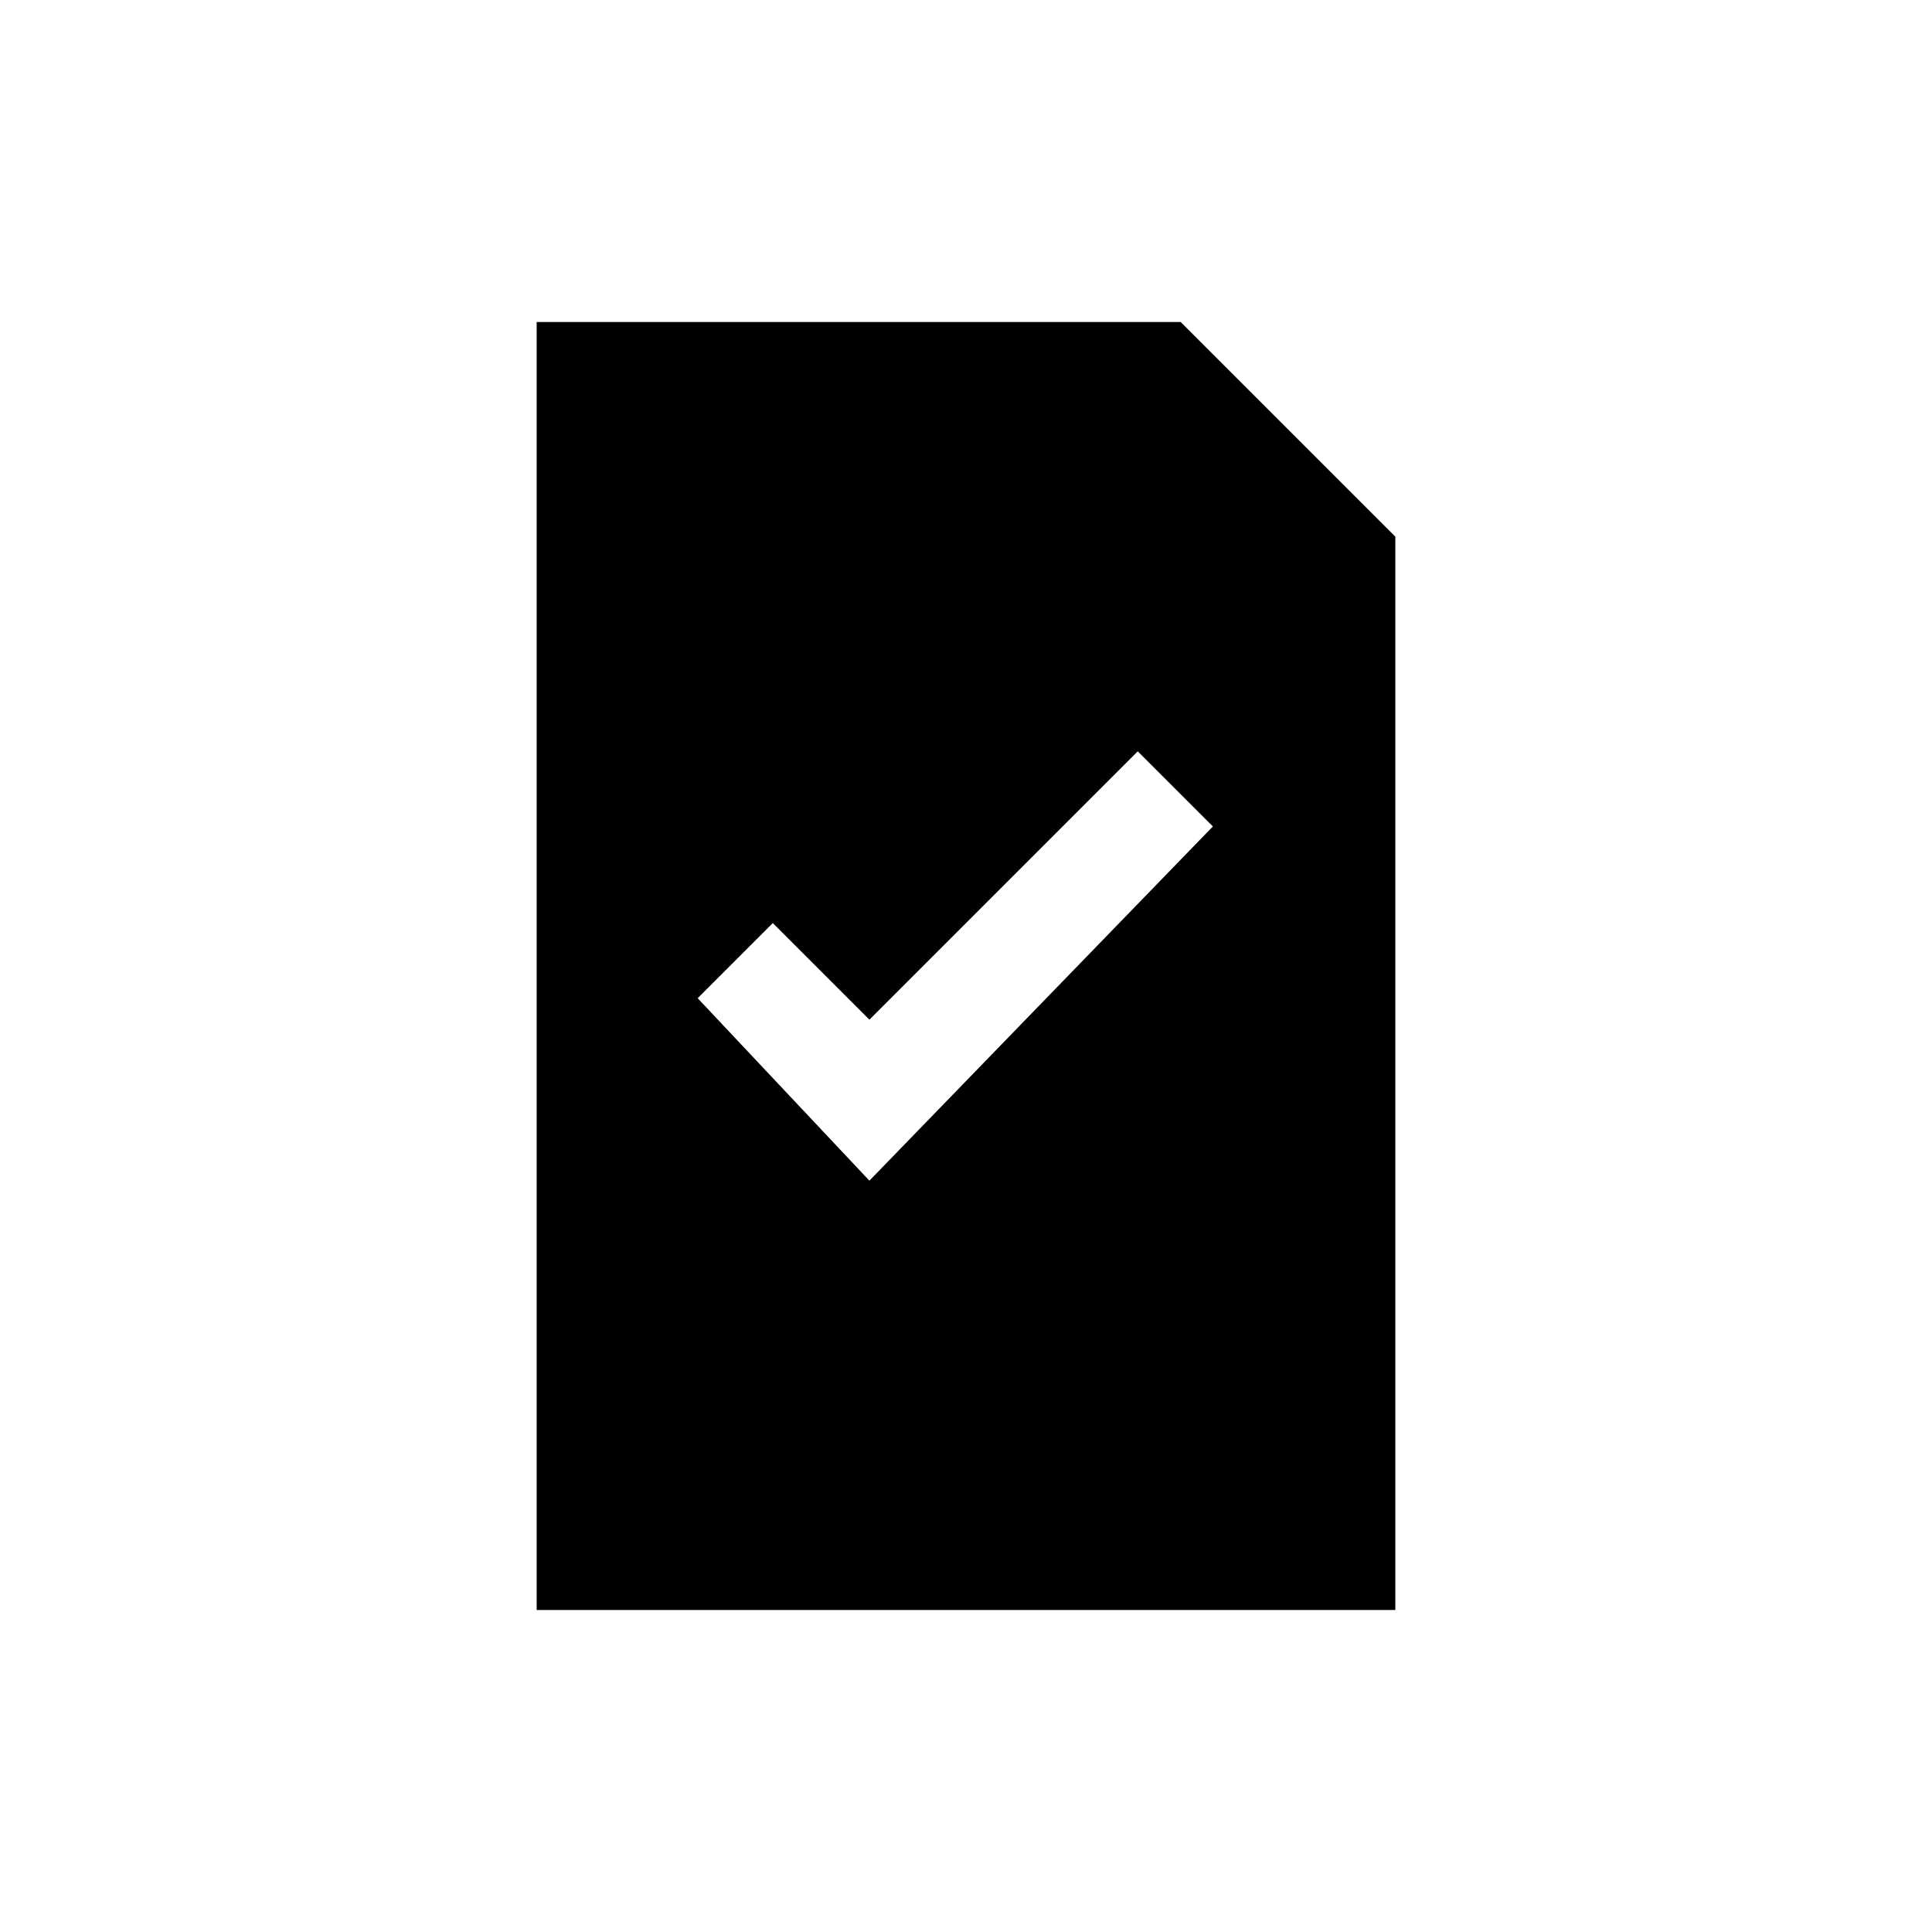
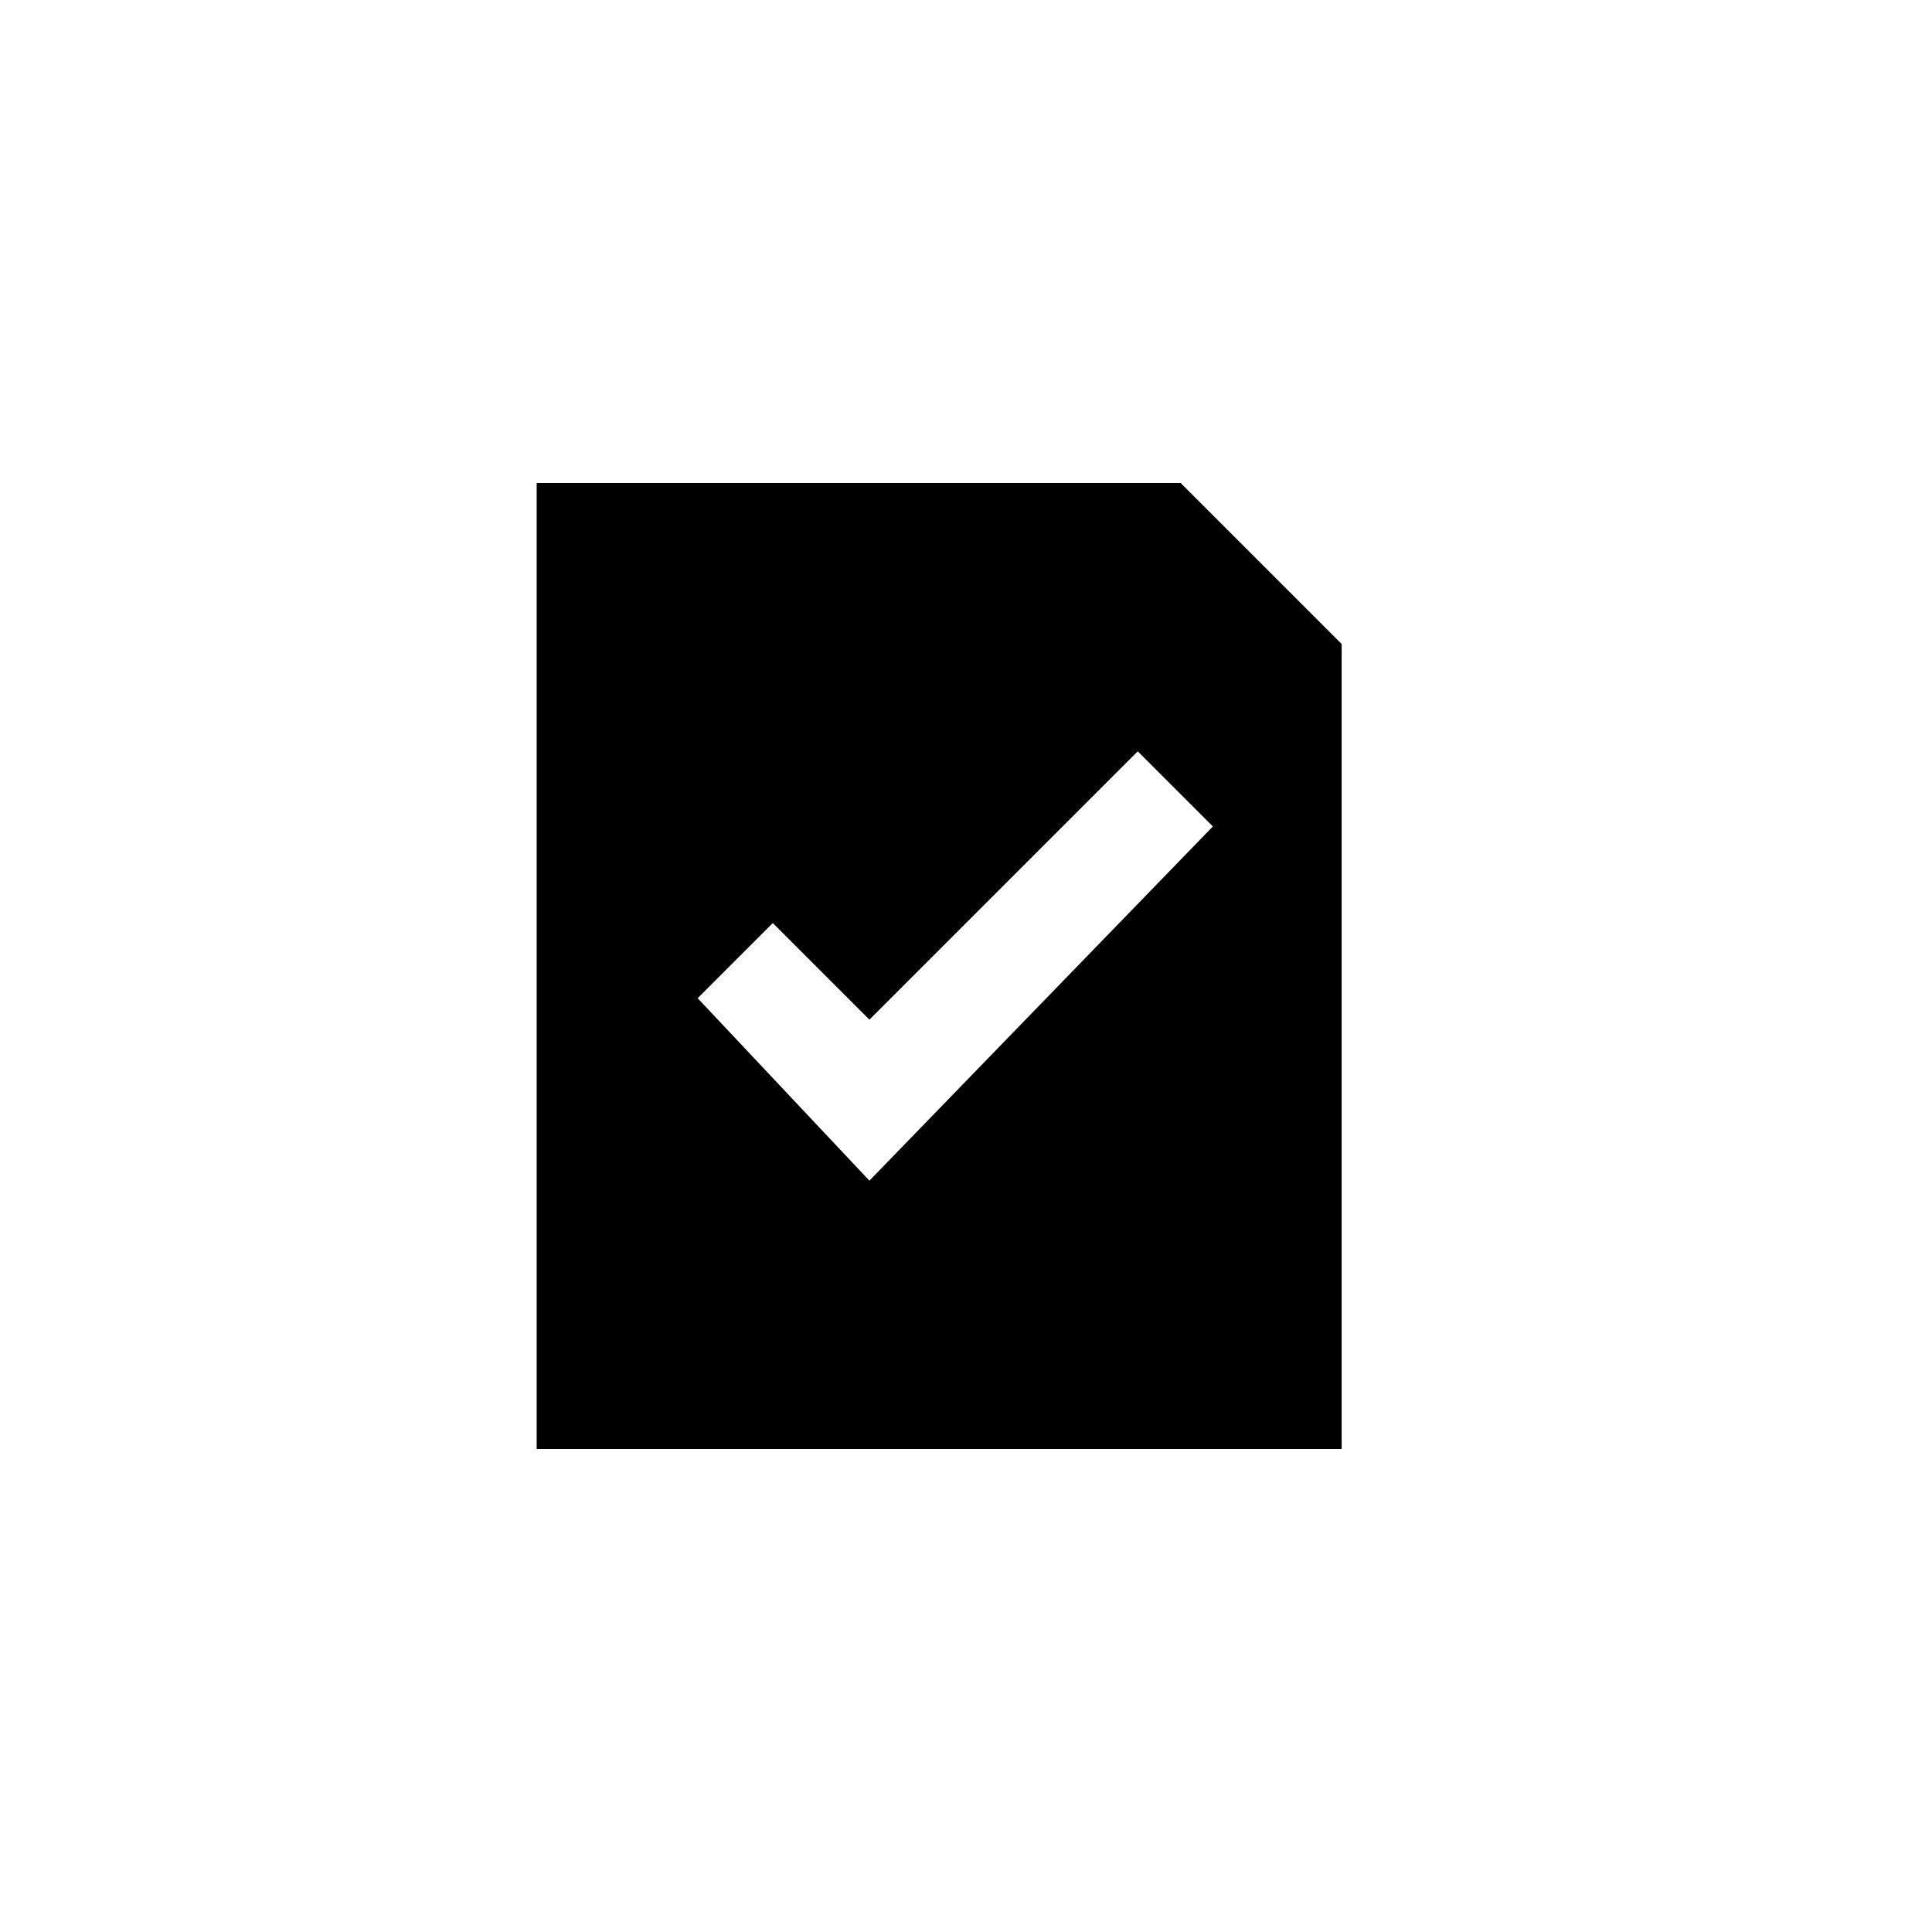
<svg xmlns="http://www.w3.org/2000/svg" viewBox="0 0 36 36" fill="none">
-   <path fill-rule="evenodd" clip-rule="evenodd" d="M10 6 H22 L26 10 V30 H10 Z M22.6 15.4 L16.2 22 L13 18.6 L14.4 17.2 L16.2 19 L21.2 14 Z" fill="currentColor" />
+   <path fill-rule="evenodd" clip-rule="evenodd" d="M10 9 H22 L25 12 V27 H10 Z M22.6 15.4 L16.2 22 L13 18.6 L14.4 17.2 L16.2 19 L21.2 14 Z" fill="currentColor" />
</svg>
